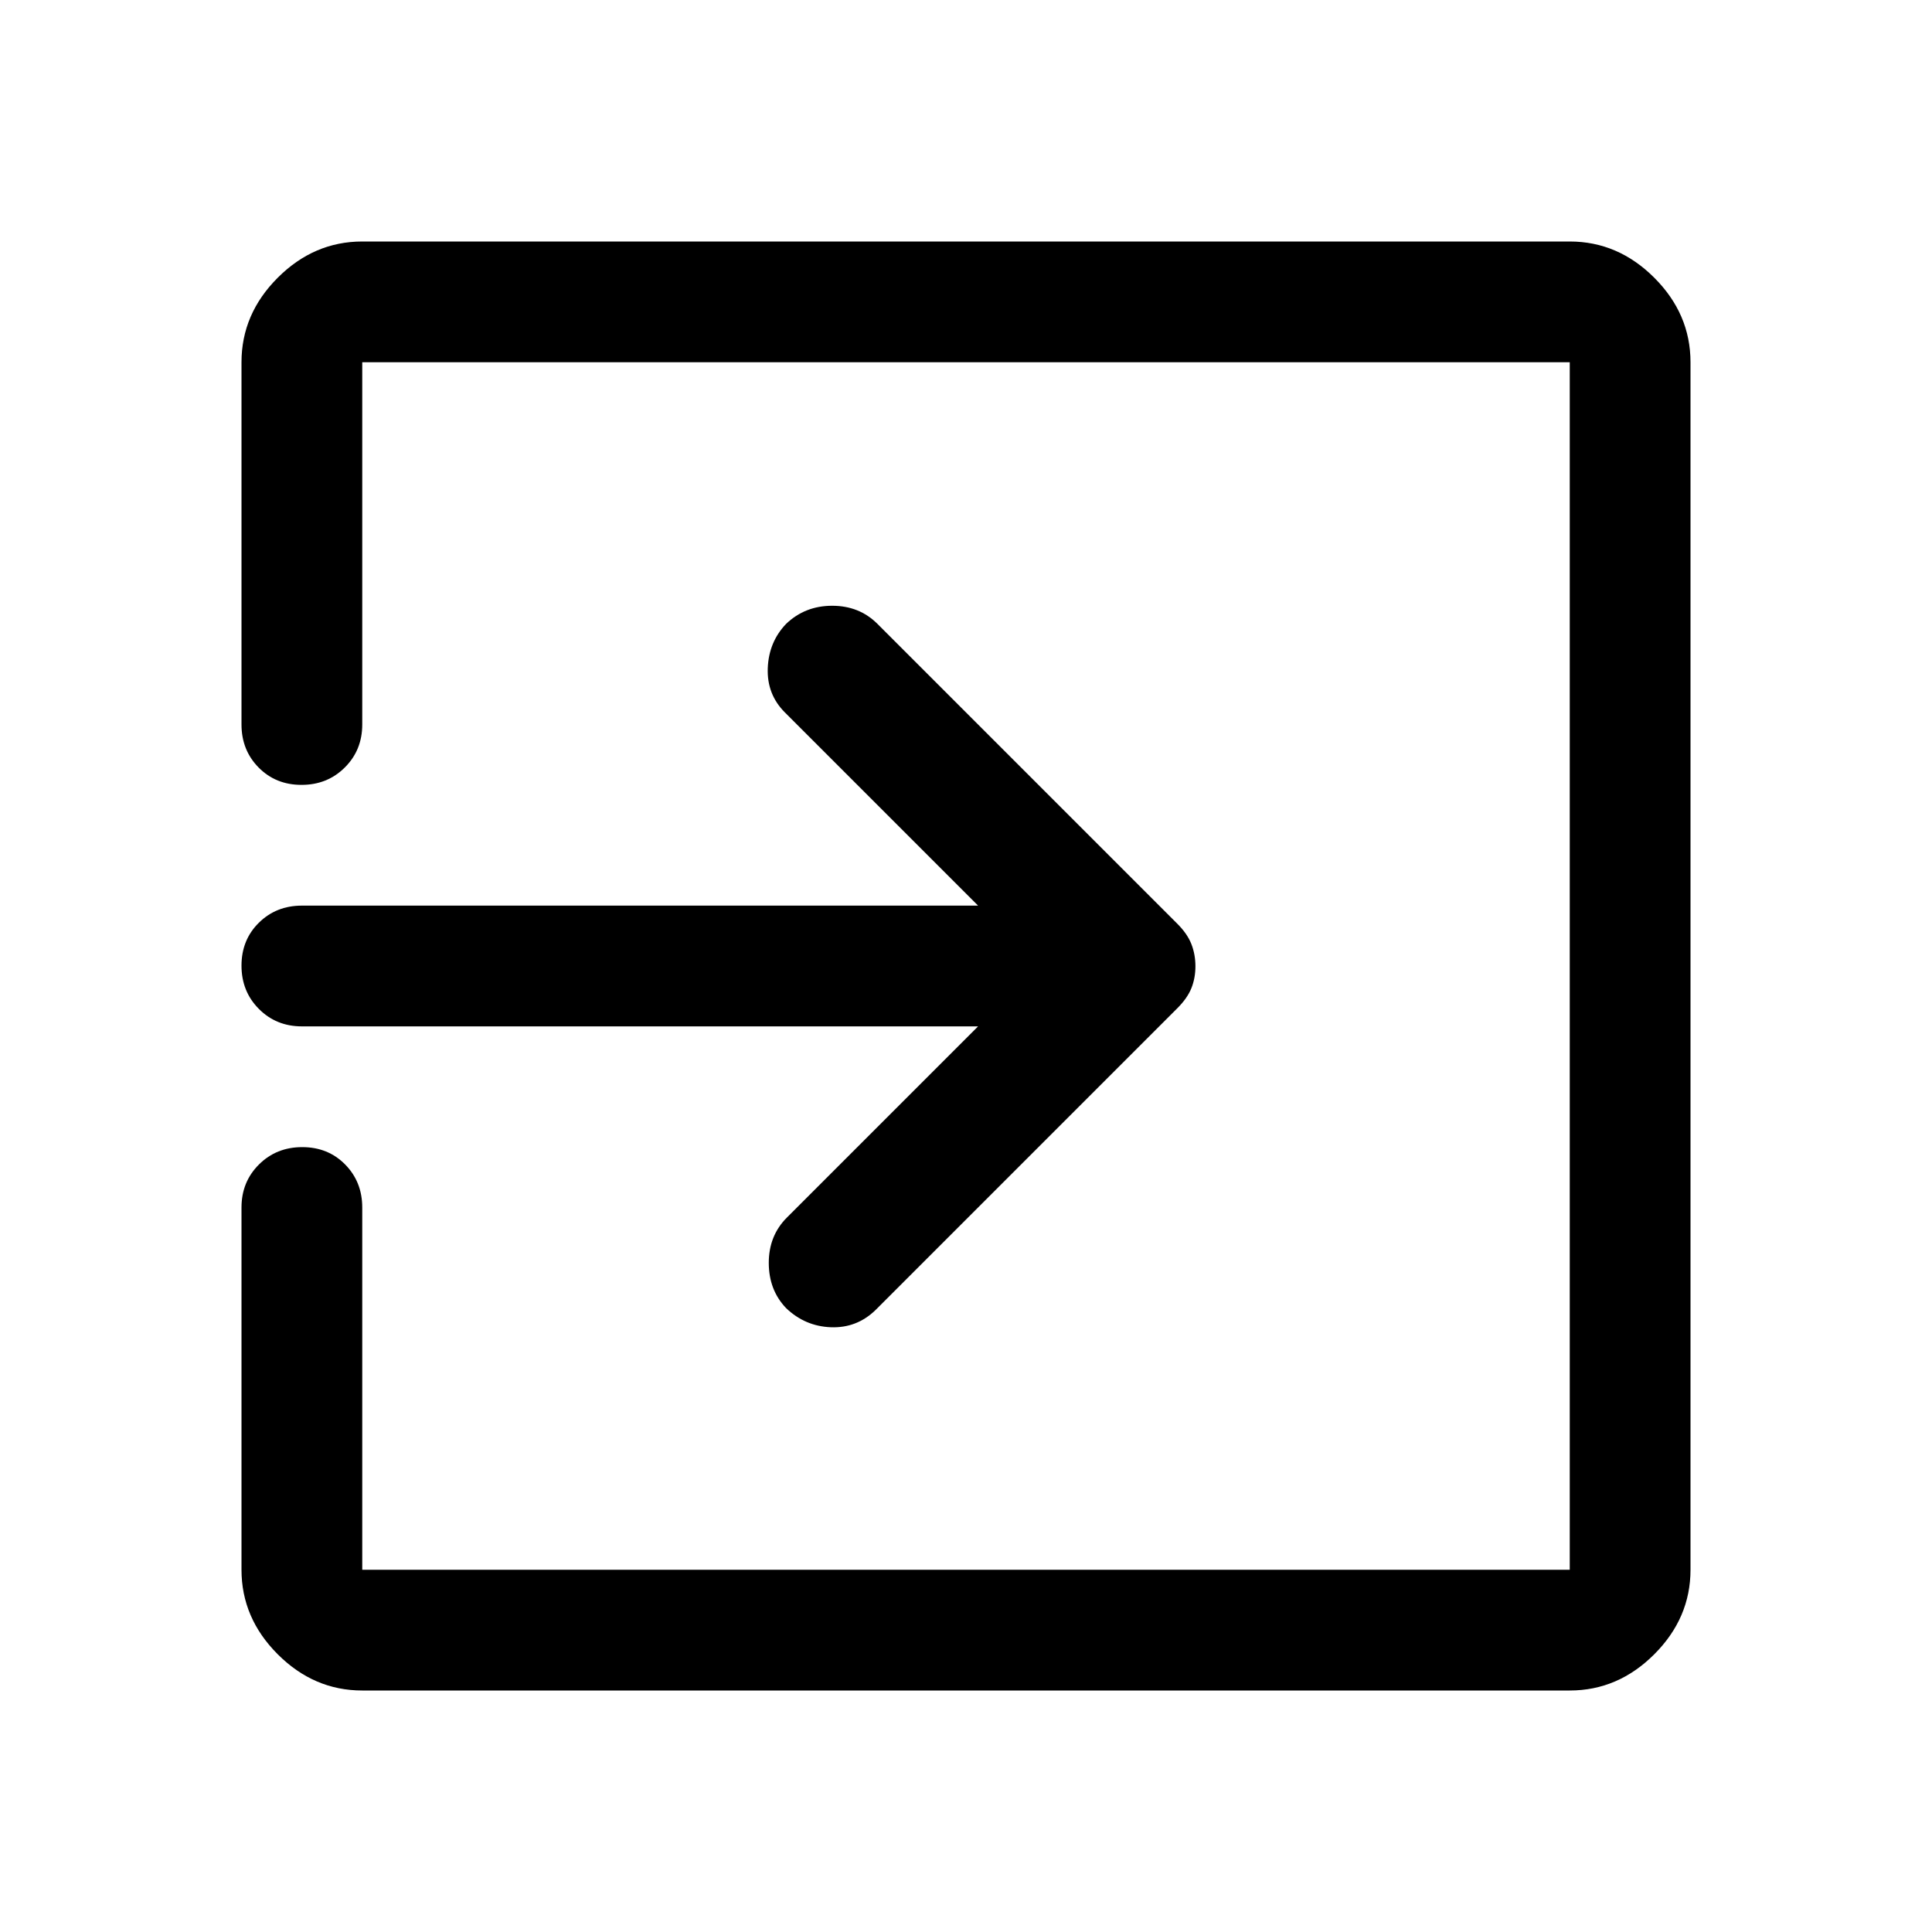
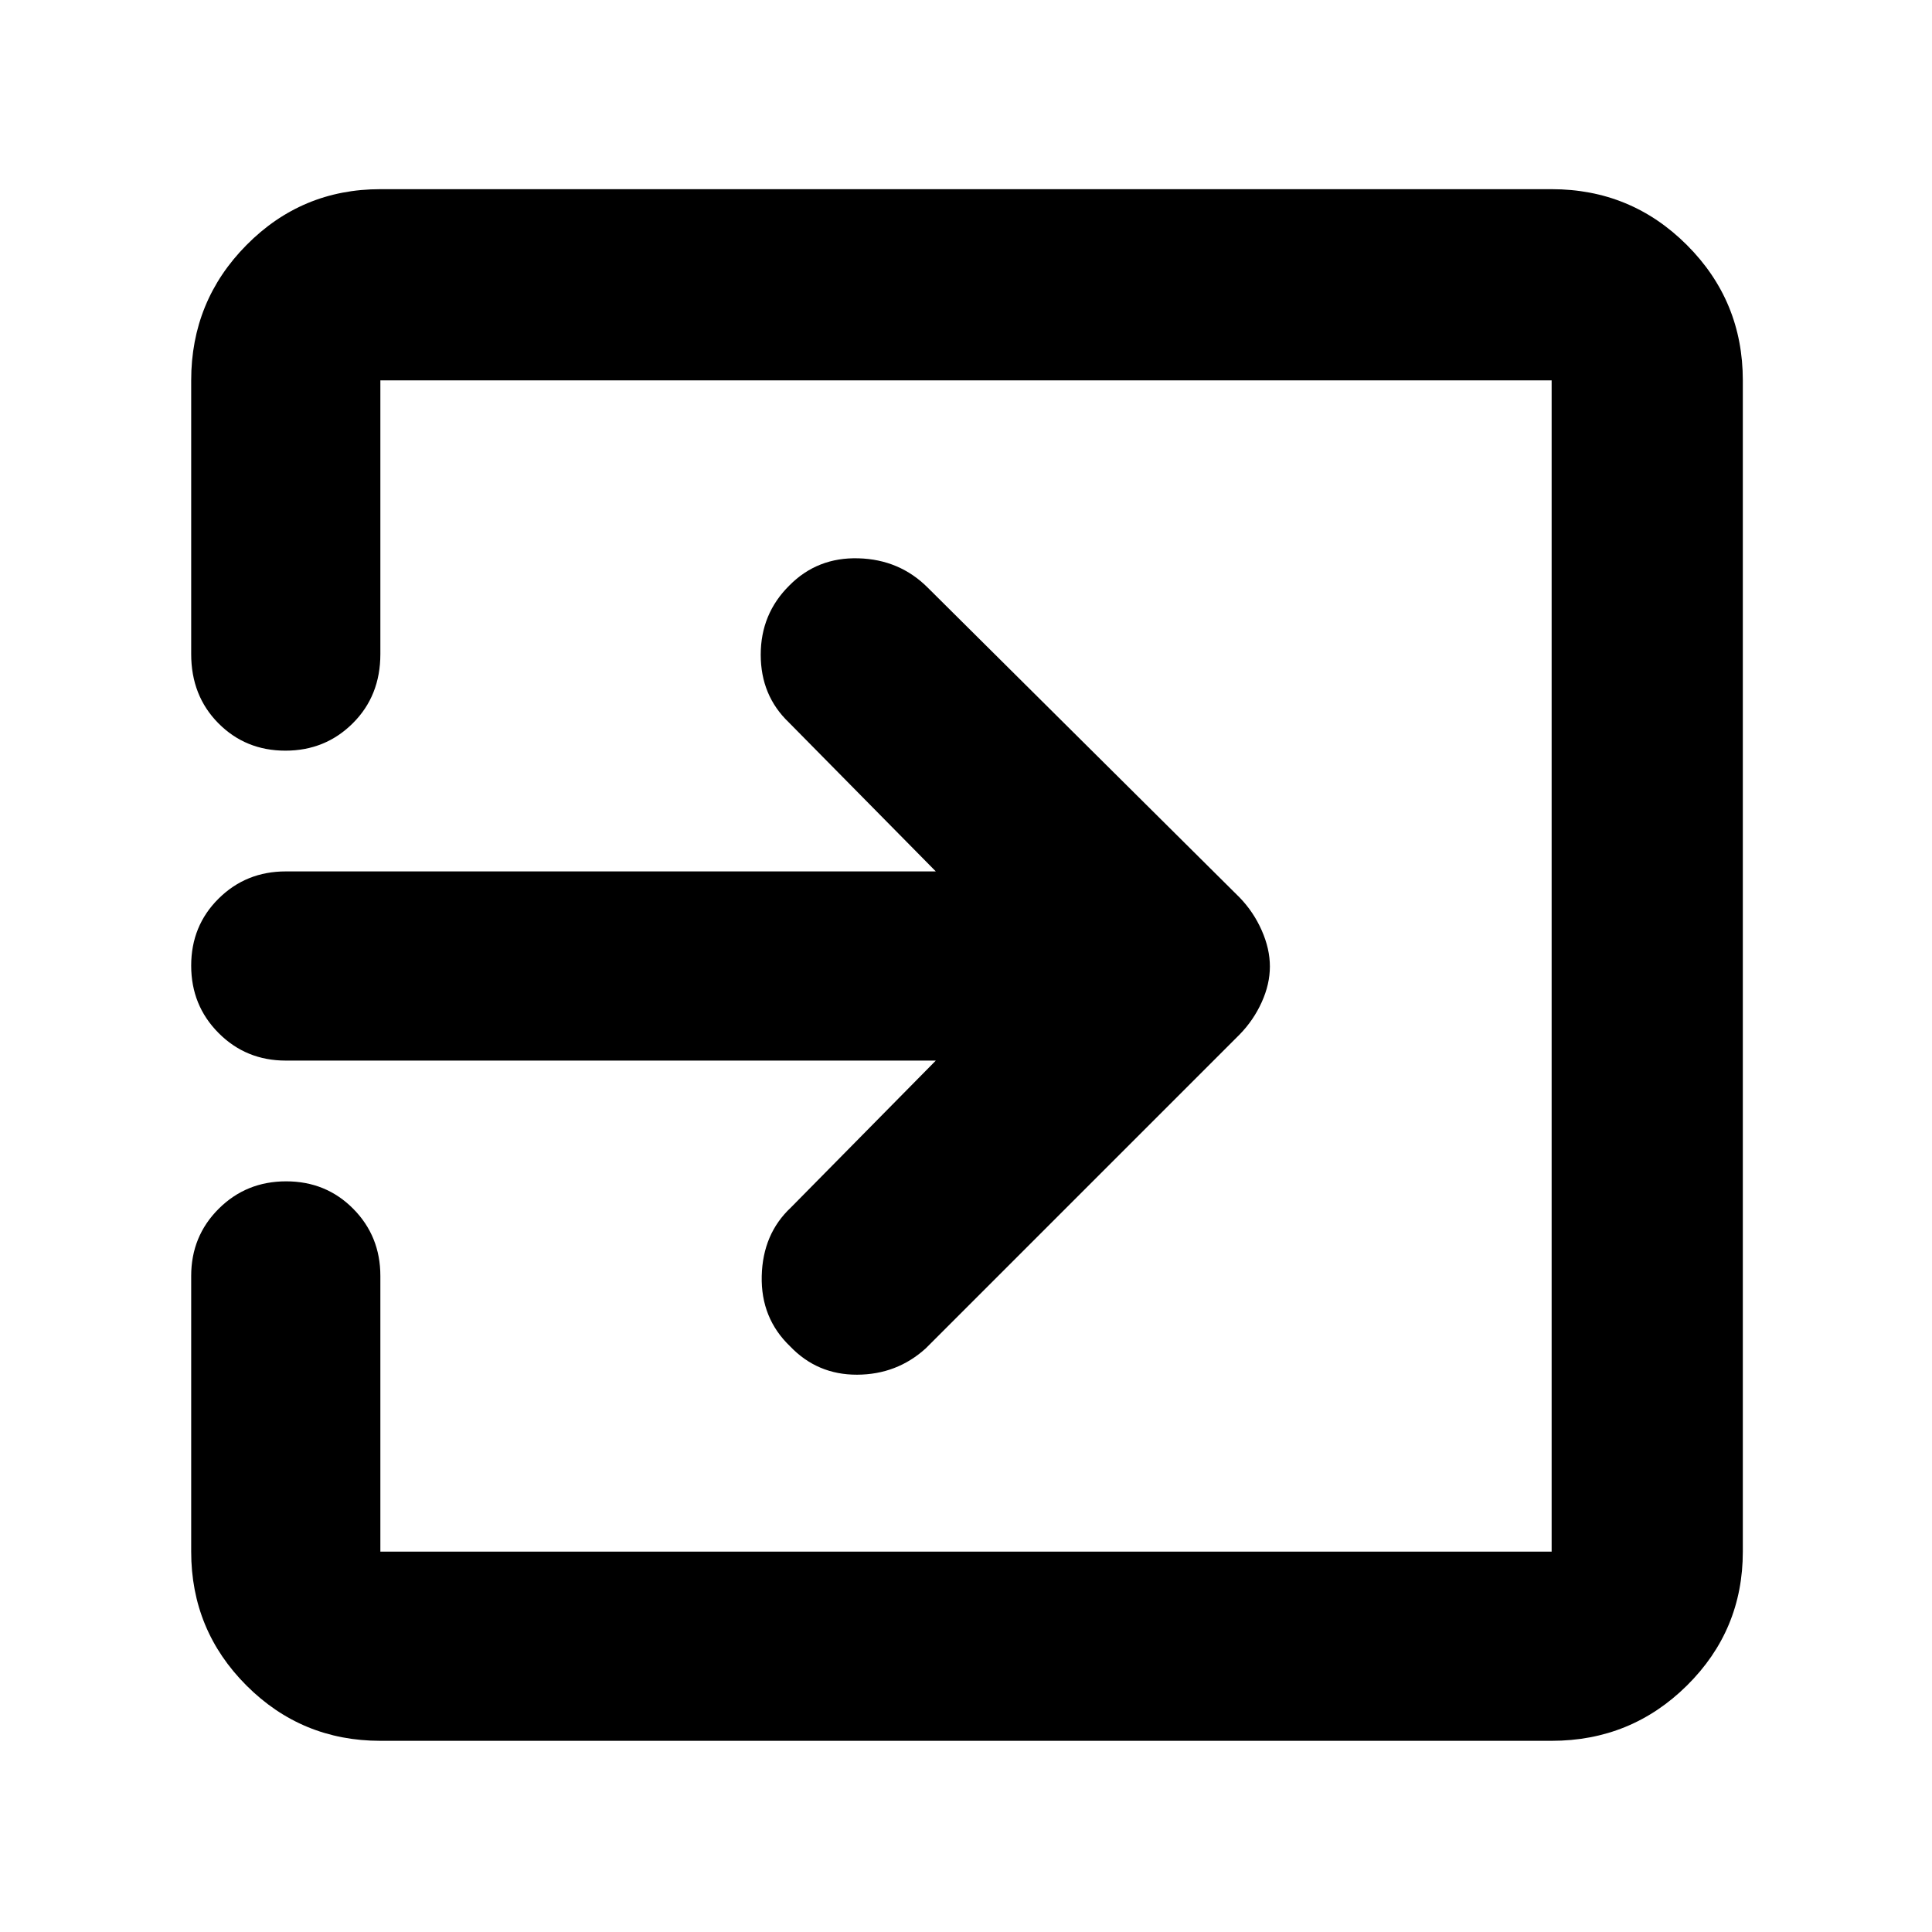
<svg xmlns="http://www.w3.org/2000/svg" height="48px" viewBox="0 -960 960 960" width="48px" fill="#000000">
-   <path d="M180-120q-24 0-42-18t-18-42v-180q0-12.75 8.68-21.38 8.67-8.62 21.5-8.62 12.82 0 21.32 8.62 8.5 8.63 8.5 21.38v180h600v-600H180v180q0 12.75-8.68 21.37-8.67 8.63-21.5 8.63-12.82 0-21.32-8.63-8.5-8.62-8.5-21.37v-180q0-24 18-42t42-18h600q24 0 42 18t18 42v600q0 24-18 42t-42 18H180Zm306-330H150q-12.75 0-21.37-8.68-8.63-8.67-8.63-21.5 0-12.82 8.63-21.32 8.62-8.5 21.37-8.5h336l-96-96q-9-9-8.5-22t9.11-22q9.39-9 22.89-9t22.5 9l149 149q5 5 7 10.13 2 5.14 2 11 0 5.87-2 10.87-2 5-7 10L435-309q-9.33 9-22.17 8.5-12.83-.5-22.22-9.5-8.61-9-8.61-22.5t9-22.5l95-95Z" />
+   <path d="M189-95q-39.05 0-66.53-27.47Q95-149.95 95-189v-137q0-19.75 13.68-33.38Q122.35-373 142.18-373q19.82 0 33.32 13.62Q189-345.75 189-326v137h582v-582H189v136q0 20.75-13.68 34.37Q161.65-587 141.82-587q-19.82 0-33.32-13.63Q95-614.25 95-635v-136q0-39.46 27.47-67.23Q149.95-866 189-866h582q39.46 0 67.23 27.77Q866-810.46 866-771v582q0 39.05-27.77 66.53Q810.46-95 771-95H189Zm276-338H142q-19.75 0-33.37-13.68Q95-460.35 95-480.18q0-19.82 13.63-33.32Q122.25-527 142-527h323l-73-74q-14-13.36-14-33.68t14.23-34.4q13.9-14.08 34.33-13.5Q447-682 461-668l155 154q6.91 7.17 10.95 16.33 4.05 9.16 4.05 17.91 0 8.76-4.05 17.71Q622.91-453.1 616-446L460-290q-14.33 13-34.1 13.08-19.77.07-33.29-14.08-14.61-14-14.11-34.95.5-20.96 14.5-34.05l72-73Z" />
</svg>
